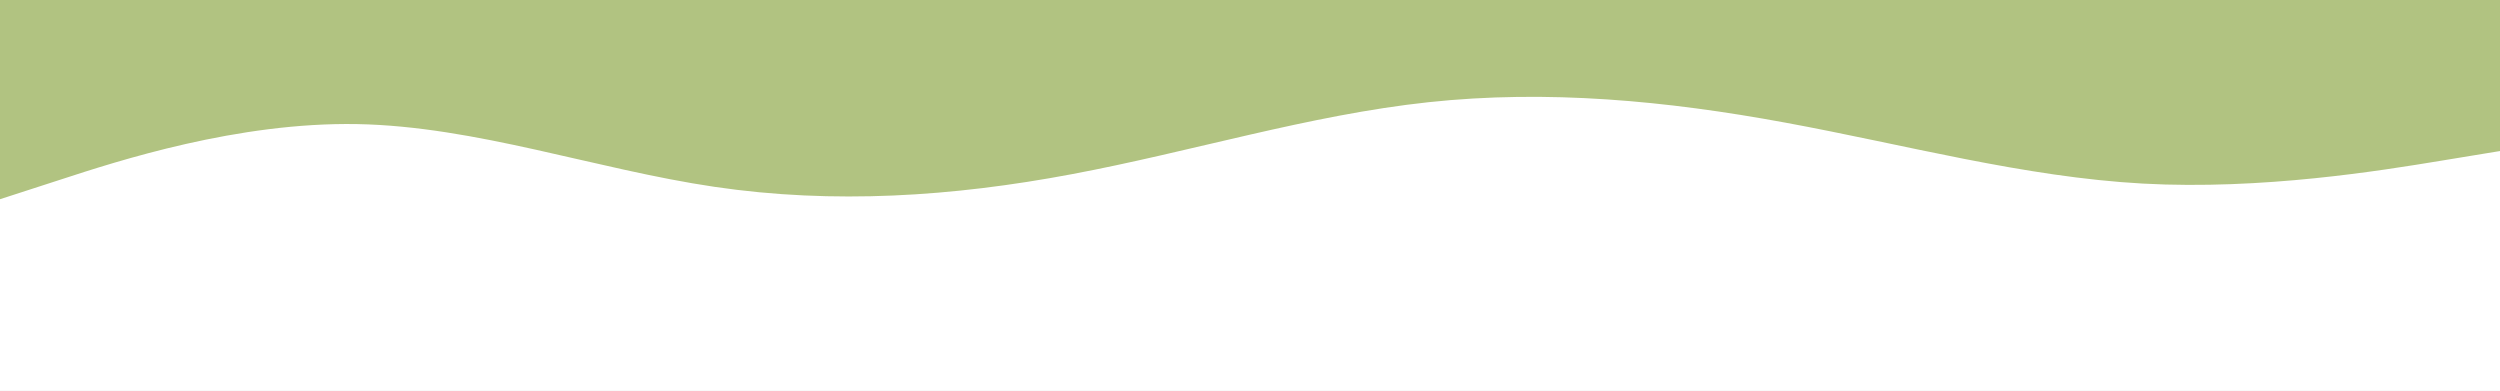
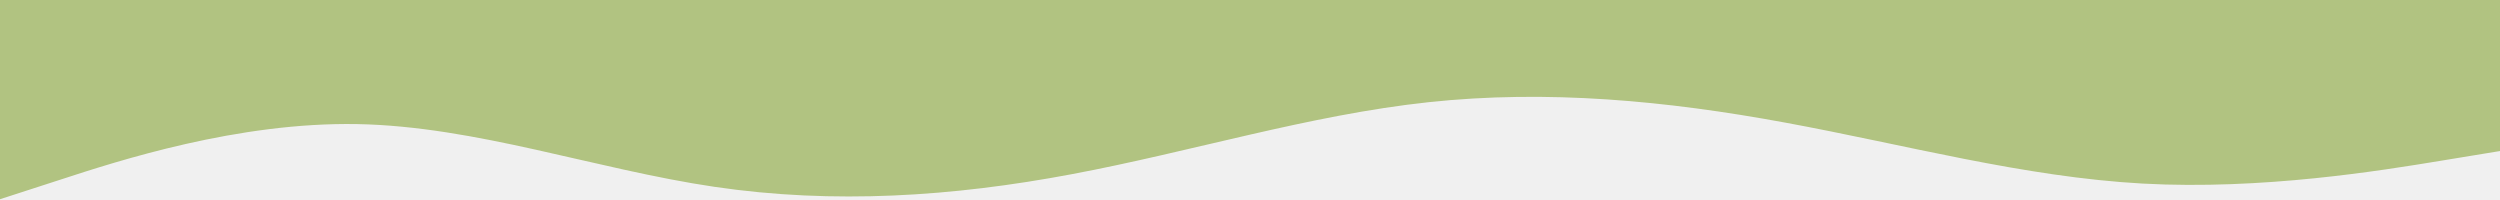
- <svg xmlns="http://www.w3.org/2000/svg" id="visual" viewBox="0 0 1920 300" width="1920" height="300" version="1.1">
-   <rect x="0" y="0" width="1920" height="300" fill="#ffffff" />
-   <path d="M0 153L45.7 138.2C91.3 123.3 182.7 93.7 274.2 95.3C365.7 97 457.3 130 548.8 143.5C640.3 157 731.7 151 823 133.8C914.3 116.7 1005.7 88.3 1097 78.5C1188.3 68.7 1279.7 77.3 1371.2 94.2C1462.7 111 1554.3 136 1645.8 141C1737.3 146 1828.7 131 1874.3 123.5L1920 116L1920 0L1874.3 0C1828.7 0 1737.3 0 1645.8 0C1554.3 0 1462.7 0 1371.2 0C1279.7 0 1188.3 0 1097 0C1005.7 0 914.3 0 823 0C731.7 0 640.3 0 548.8 0C457.3 0 365.7 0 274.2 0C182.7 0 91.3 0 45.7 0L0 0Z" fill="#B1C381" stroke-linecap="round" stroke-linejoin="miter" />
+ <svg xmlns="http://www.w3.org/2000/svg" width="1920" height="153" viewBox="0 0 1920 153" fill="none">
+   <path d="M0 153L45.7 138.2C91.3 123.3 182.7 93.7 274.2 95.3C365.7 97 457.3 130 548.8 143.5C640.3 157 731.7 151 823 133.8C914.3 116.7 1005.7 88.3 1097 78.5C1188.3 68.7 1279.7 77.3 1371.2 94.2C1462.7 111 1554.3 136 1645.8 141C1737.3 146 1828.7 131 1874.3 123.5L1920 116V0H1874.3C1828.7 0 1737.3 0 1645.8 0C1554.3 0 1462.7 0 1371.2 0C1279.7 0 1188.3 0 1097 0C1005.7 0 914.3 0 823 0C731.7 0 640.3 0 548.8 0C457.3 0 365.7 0 274.2 0C182.7 0 91.3 0 45.7 0H0V153Z" fill="#B1C381" />
</svg>
